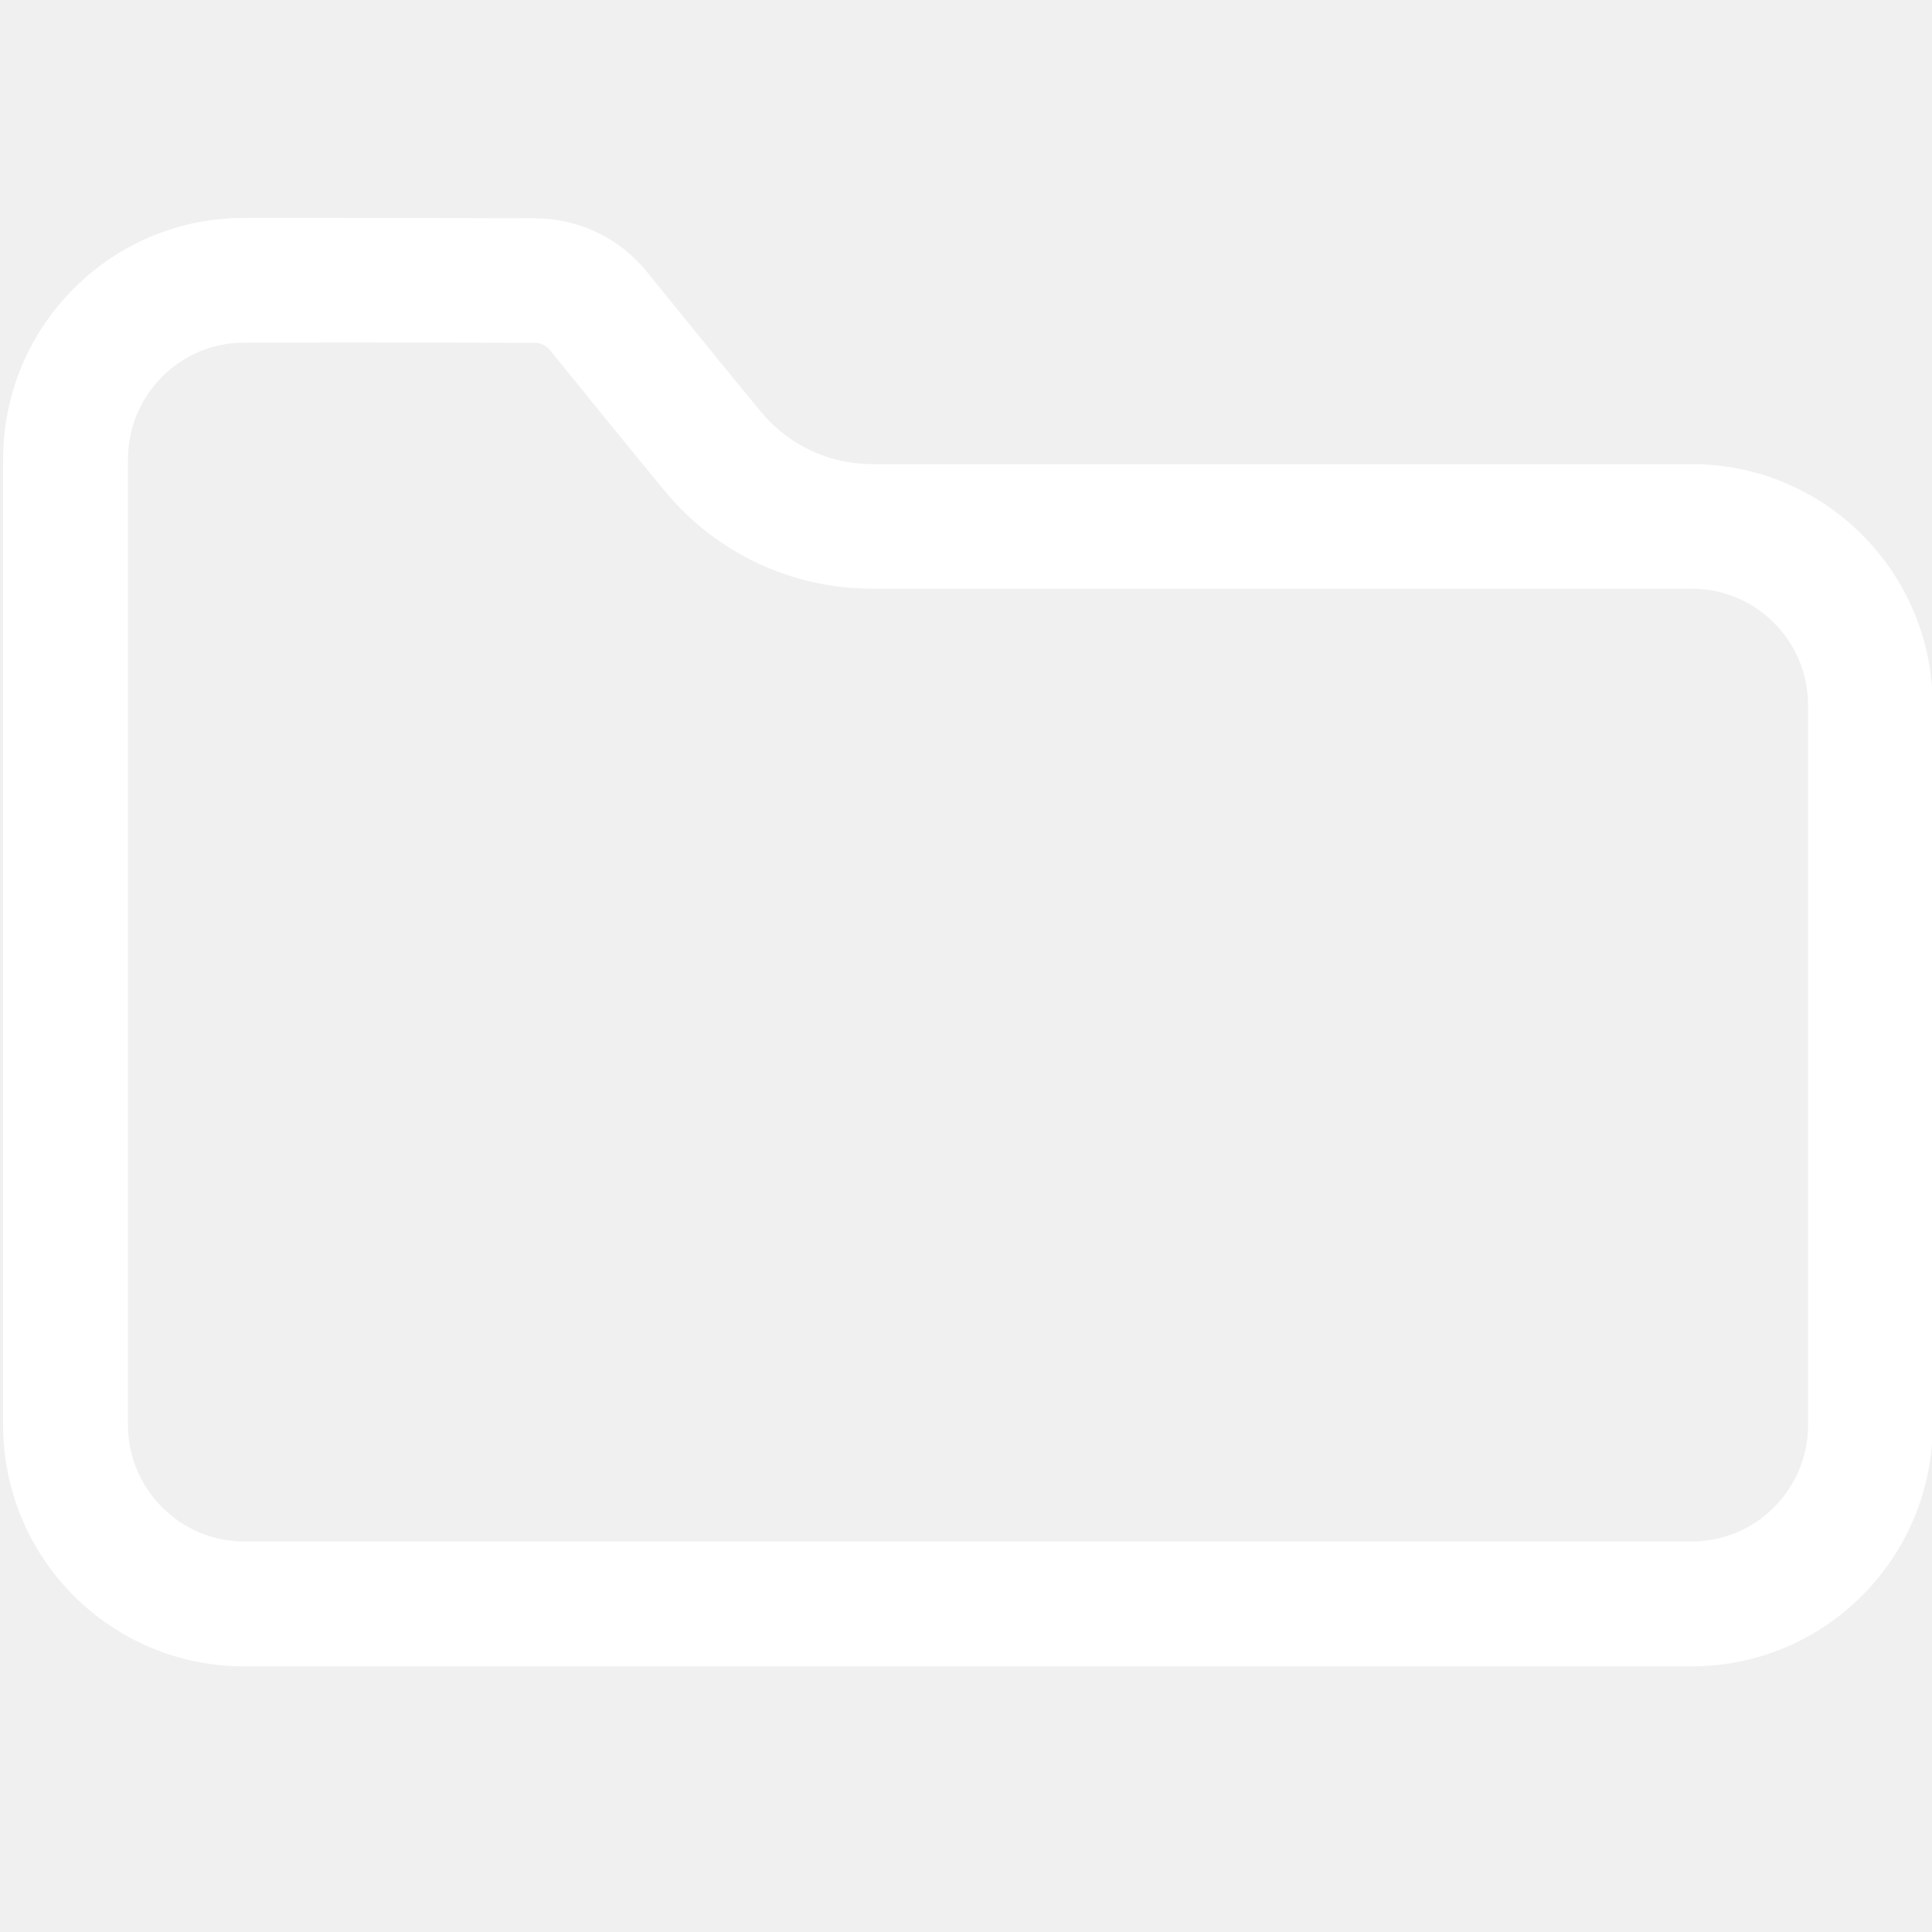
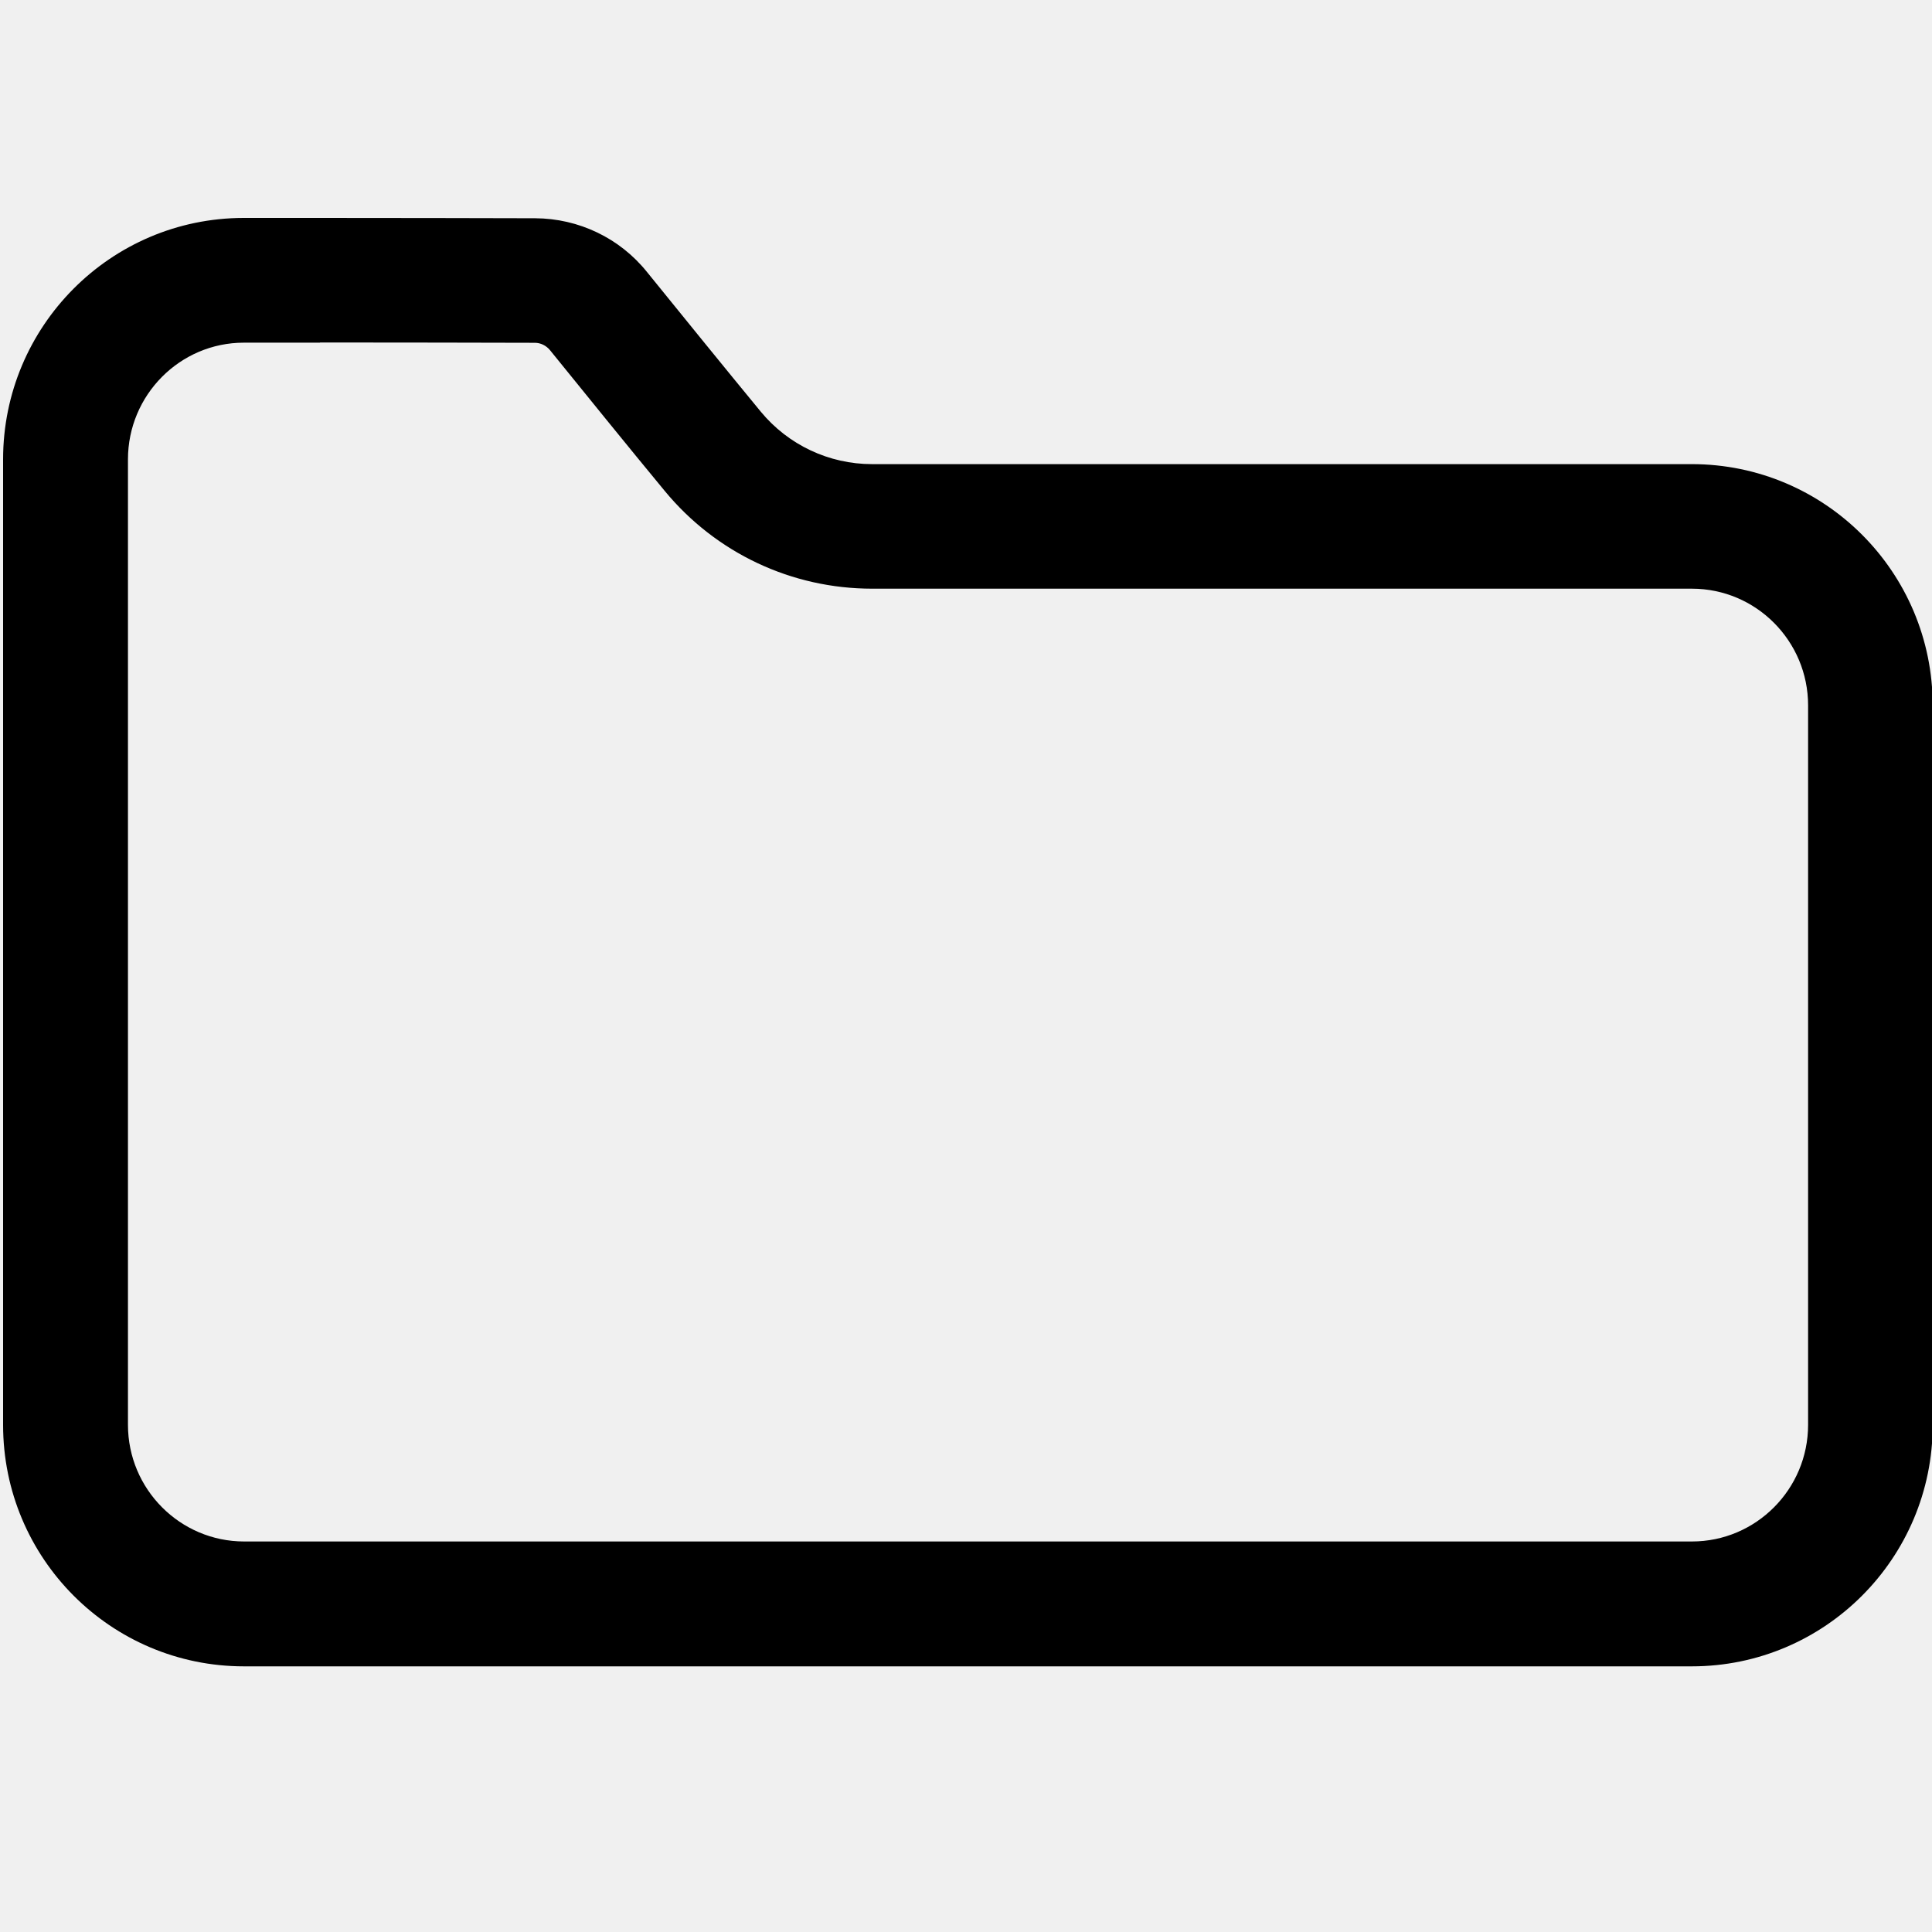
<svg xmlns="http://www.w3.org/2000/svg" width="30" height="30" viewBox="0 0 30 30" fill="none">
  <g clip-path="url(#clip0_124_20)">
-     <path d="M4.971 5.318C6.233 5.318 7.466 5.321 8.305 5.323C8.395 5.323 8.482 5.366 8.54 5.437C9.059 6.077 9.787 6.977 10.321 7.622C11.117 8.588 12.292 9.141 13.543 9.141H26.272C27.267 9.141 28.076 9.953 28.076 10.953V22.124C28.076 23.124 27.267 23.936 26.272 23.936H3.791C2.797 23.936 1.987 23.124 1.987 22.124V7.133C1.987 6.135 2.794 5.321 3.786 5.321C4.172 5.321 4.569 5.321 4.966 5.321M4.961 3.384C4.567 3.384 4.17 3.384 3.781 3.384C1.717 3.387 0.048 5.067 0.048 7.133V22.126C0.048 24.198 1.722 25.875 3.789 25.875H26.27C28.336 25.875 30.011 24.195 30.011 22.126V10.956C30.011 8.884 28.336 7.207 26.27 7.207H13.541C12.871 7.207 12.239 6.908 11.813 6.392C11.287 5.754 10.567 4.866 10.046 4.223C9.623 3.696 8.985 3.392 8.31 3.389C7.469 3.387 6.231 3.384 4.963 3.384H4.961Z" fill="white" />
+     <path d="M4.971 5.318C6.233 5.318 7.466 5.321 8.305 5.323C8.395 5.323 8.482 5.366 8.54 5.437C9.059 6.077 9.787 6.977 10.321 7.622C11.117 8.588 12.292 9.141 13.543 9.141H26.272C27.267 9.141 28.076 9.953 28.076 10.953V22.124C28.076 23.124 27.267 23.936 26.272 23.936H3.791C2.797 23.936 1.987 23.124 1.987 22.124V7.133C1.987 6.135 2.794 5.321 3.786 5.321C4.172 5.321 4.569 5.321 4.966 5.321M4.961 3.384C4.567 3.384 4.17 3.384 3.781 3.384C1.717 3.387 0.048 5.067 0.048 7.133V22.126C0.048 24.198 1.722 25.875 3.789 25.875H26.27C28.336 25.875 30.011 24.195 30.011 22.126V10.956C30.011 8.884 28.336 7.207 26.27 7.207H13.541C12.871 7.207 12.239 6.908 11.813 6.392C11.287 5.754 10.567 4.866 10.046 4.223C9.623 3.696 8.985 3.392 8.31 3.389C7.469 3.387 6.231 3.384 4.963 3.384H4.961Z" fill="#000" />
  </g>
  <defs>
    <clipPath id="clip0_124_20">
-       <rect width="30" height="30" fill="white" />
+       <rect width="30" height="30" fill="#000" />
    </clipPath>
  </defs>
</svg>
